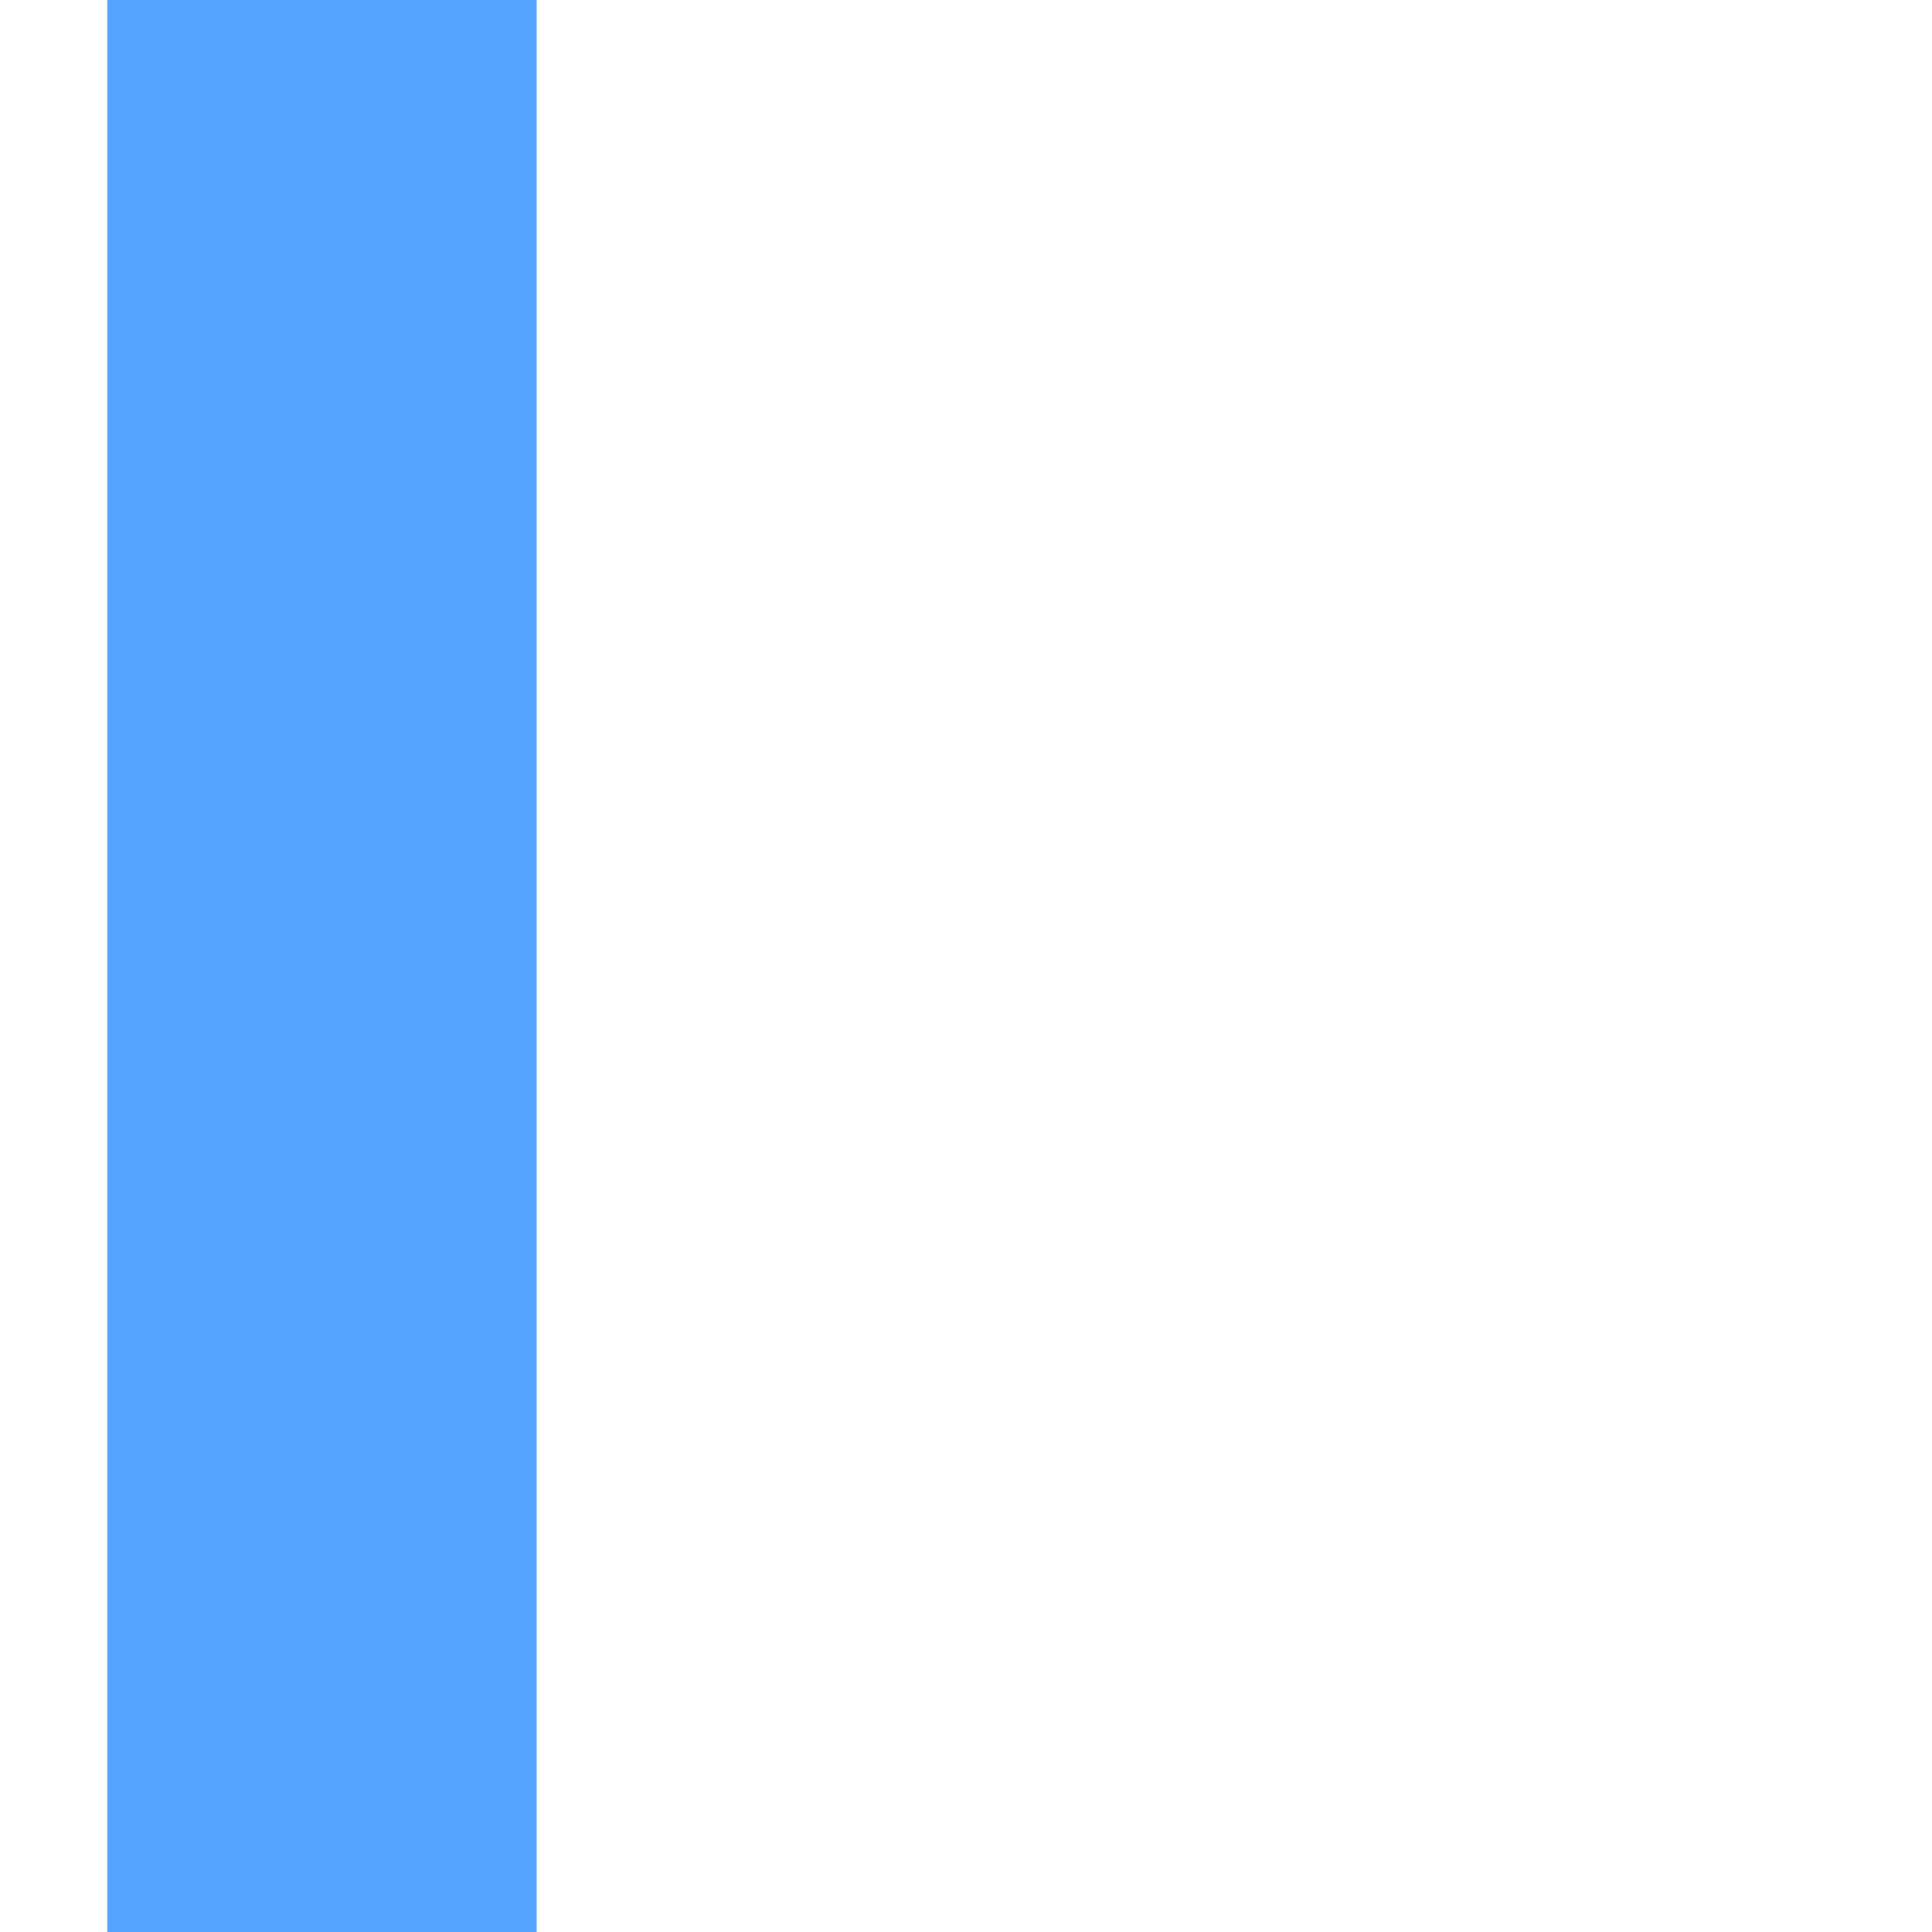
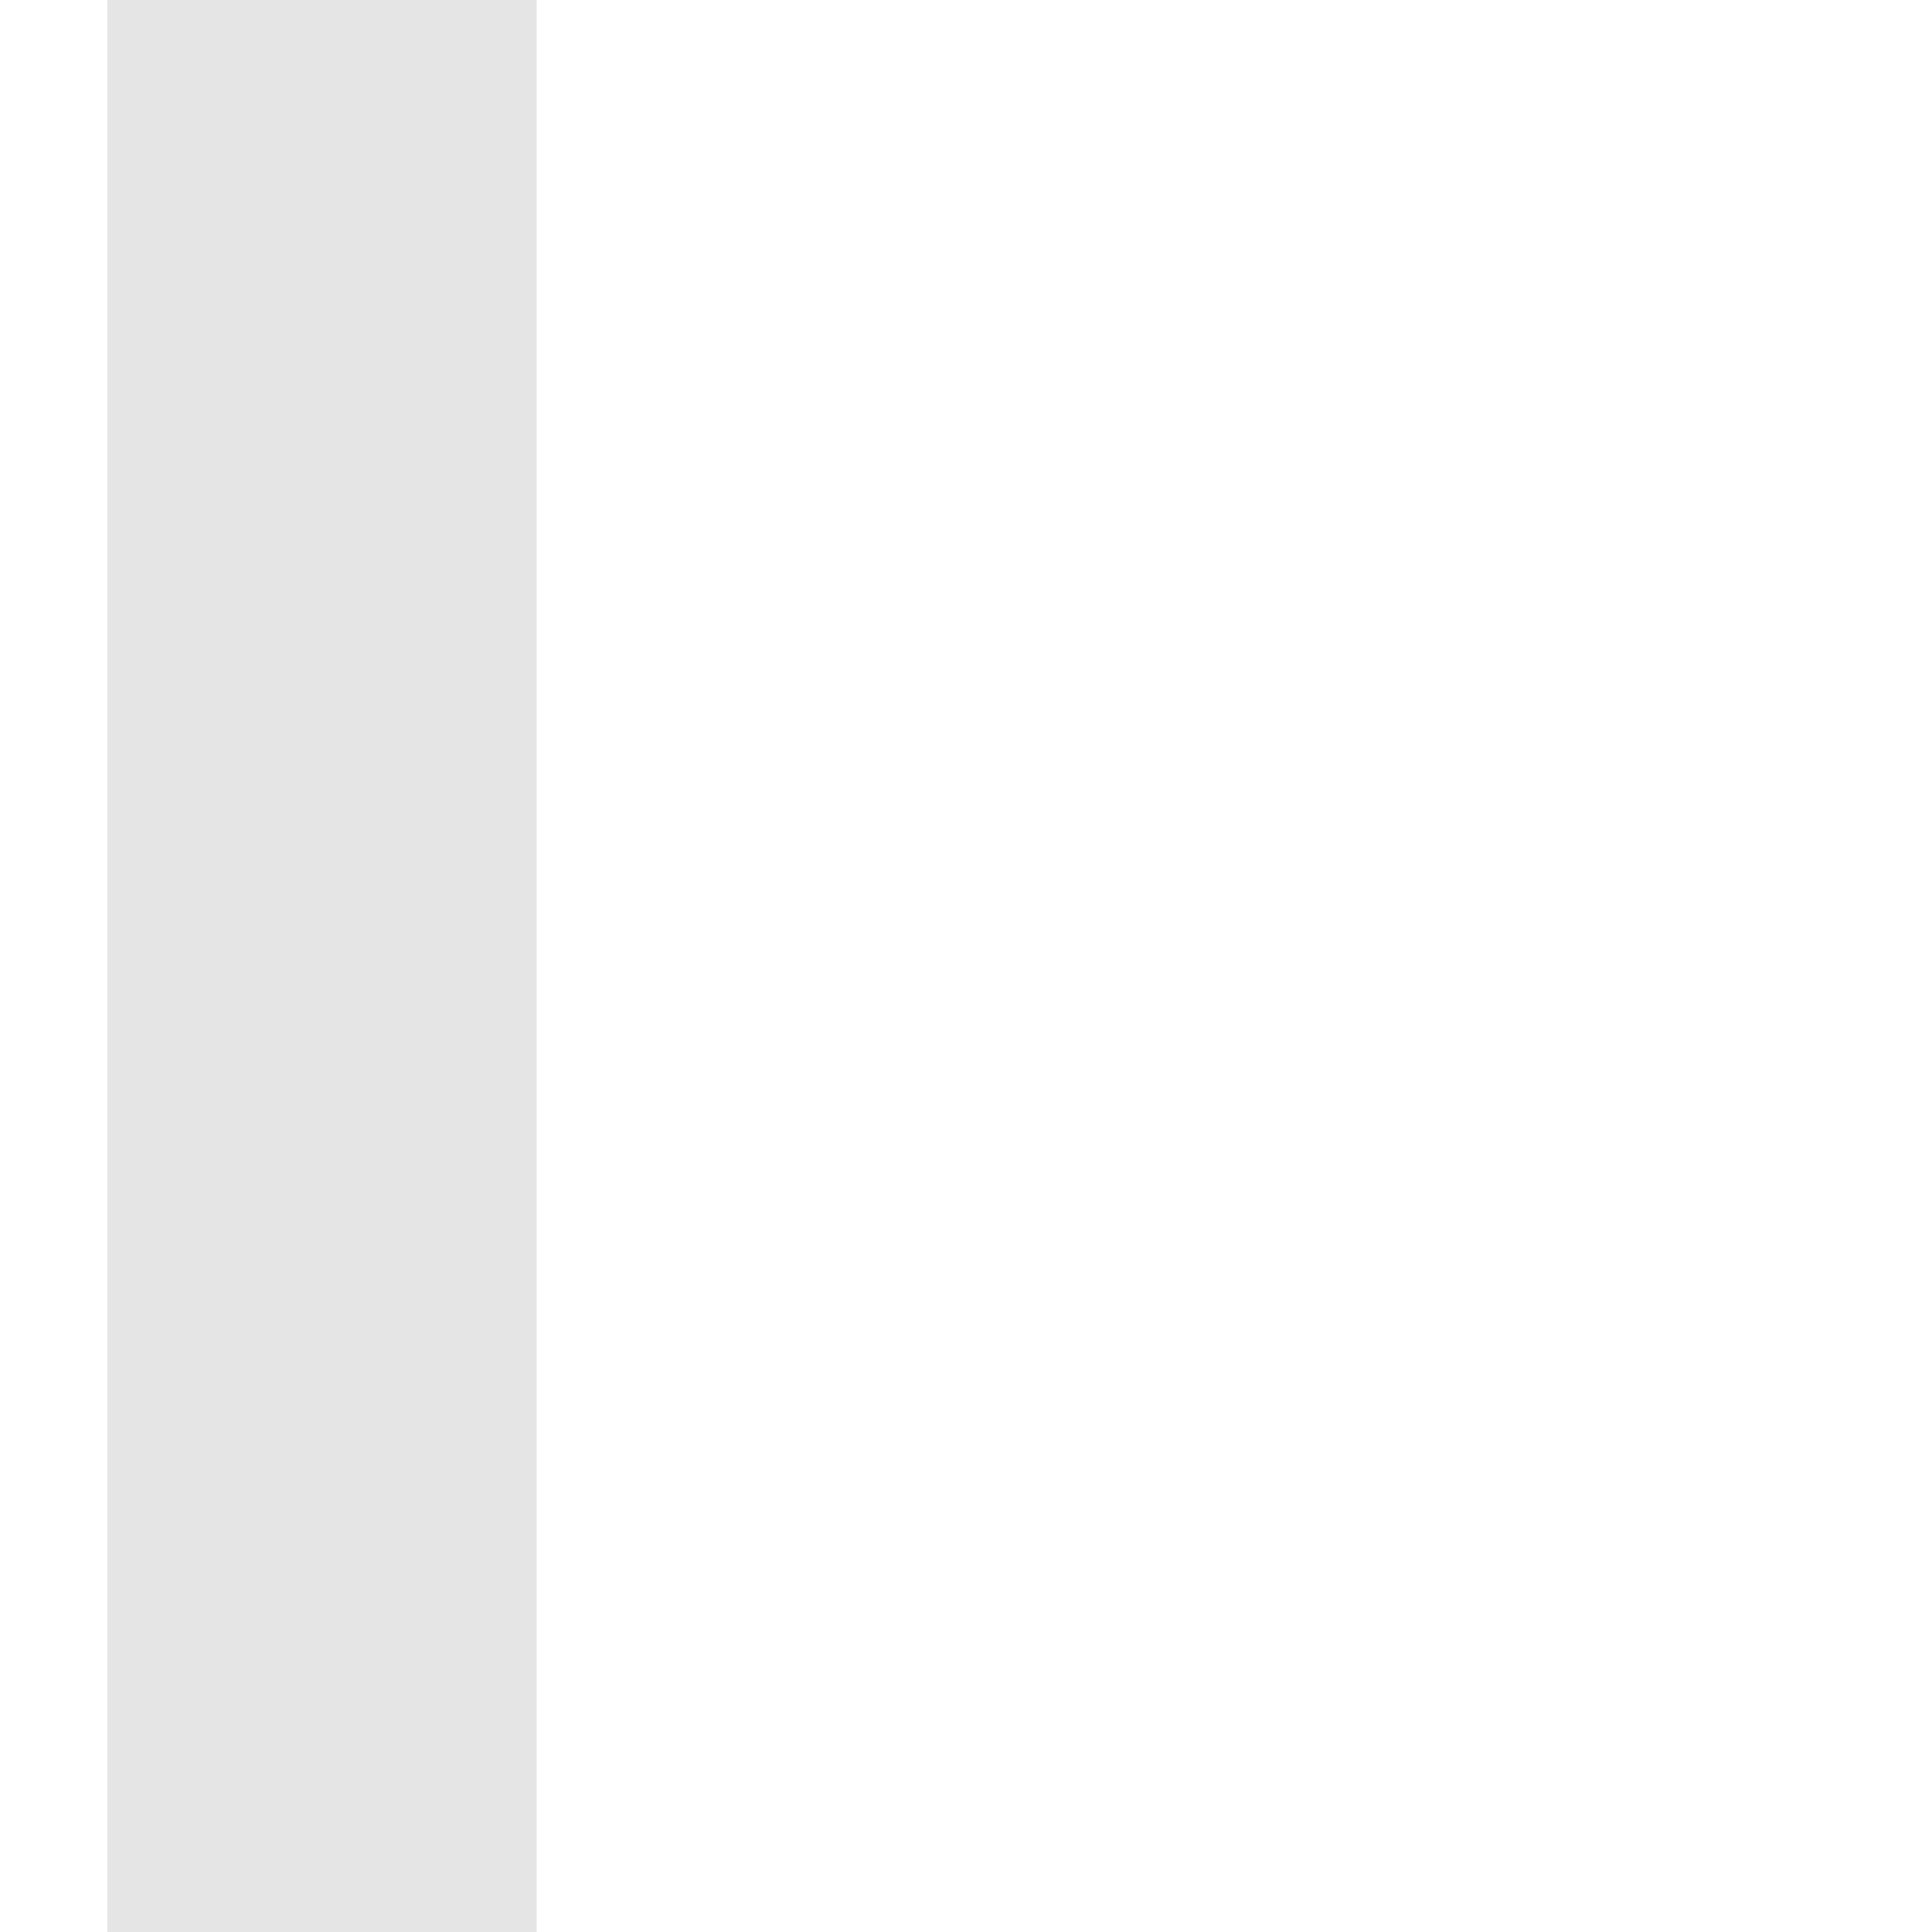
<svg xmlns="http://www.w3.org/2000/svg" width="18" height="18" viewBox="0 0 18 18">
  <style>@keyframes acl2-pulse{0%,100%{opacity:1}50%{opacity:0.3}}rect{animation:acl2-pulse 1.4s ease-in-out infinite}</style>
-   <rect x="1" y="0" width="4" height="18" fill="#3794ff" fill-opacity="0.85" />
+   <rect x="1" y="0" width="4" height="18" fill="#cccccc" fill-opacity="0.5" />
</svg>
